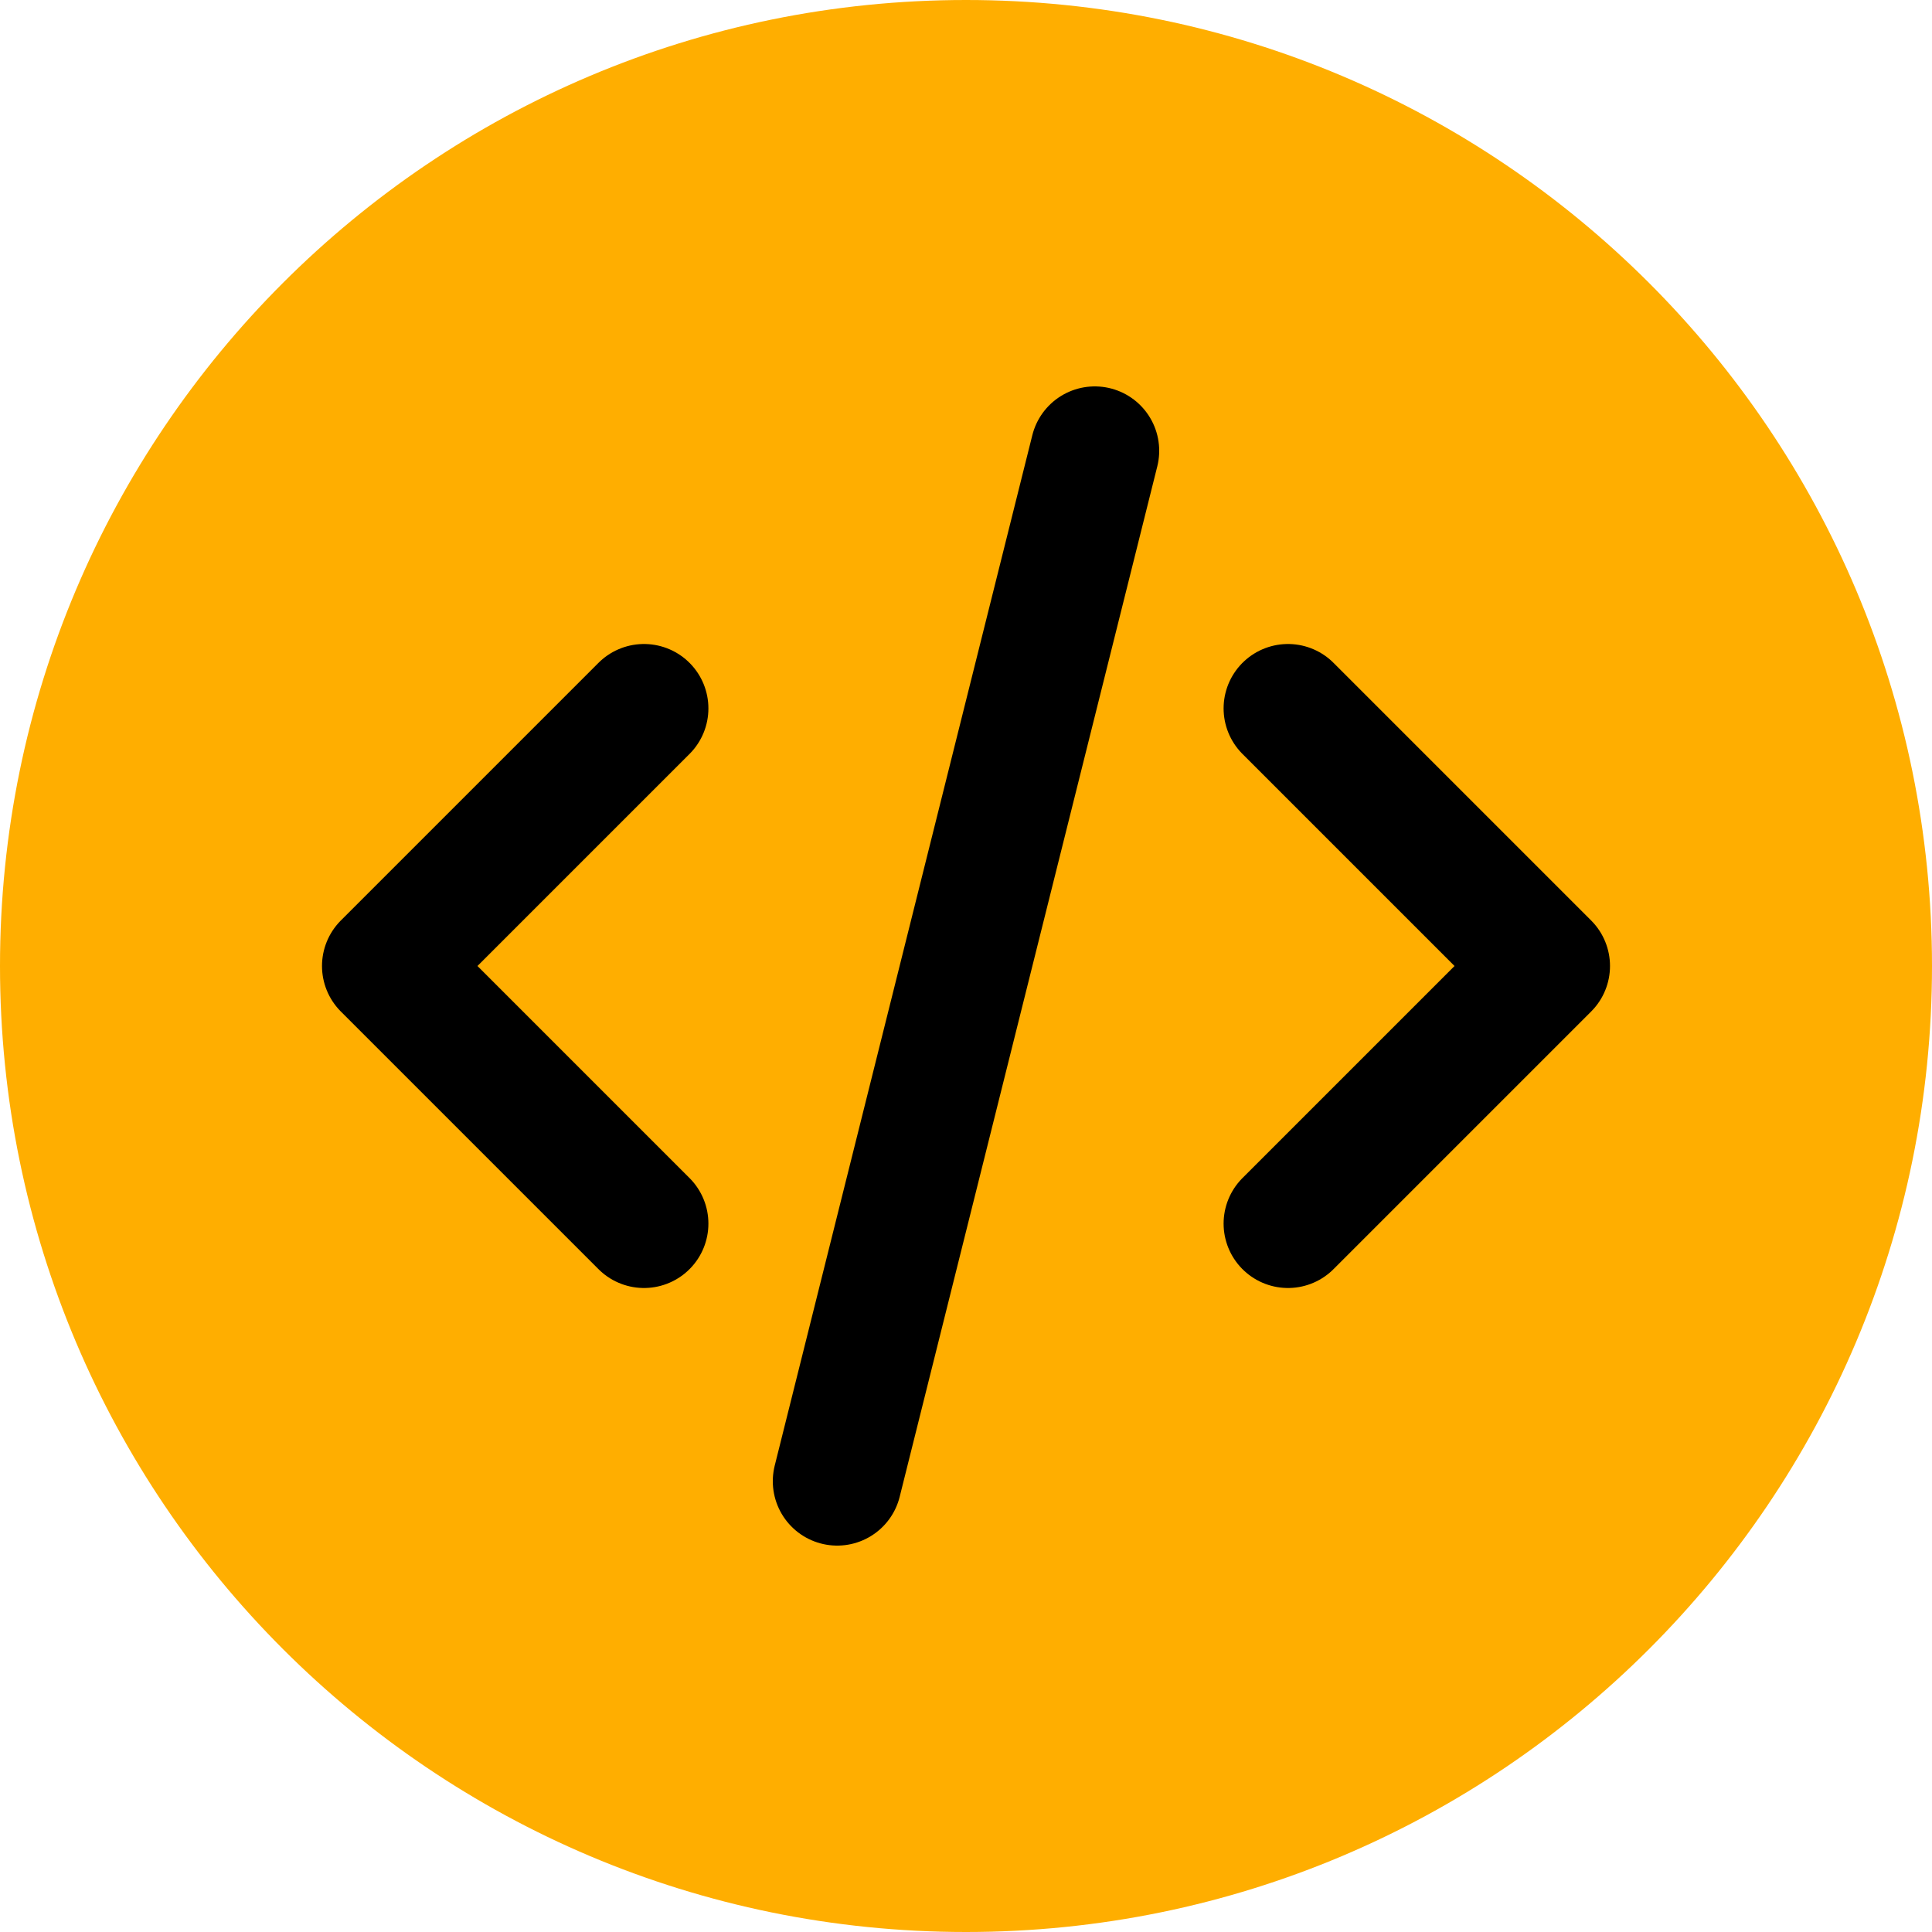
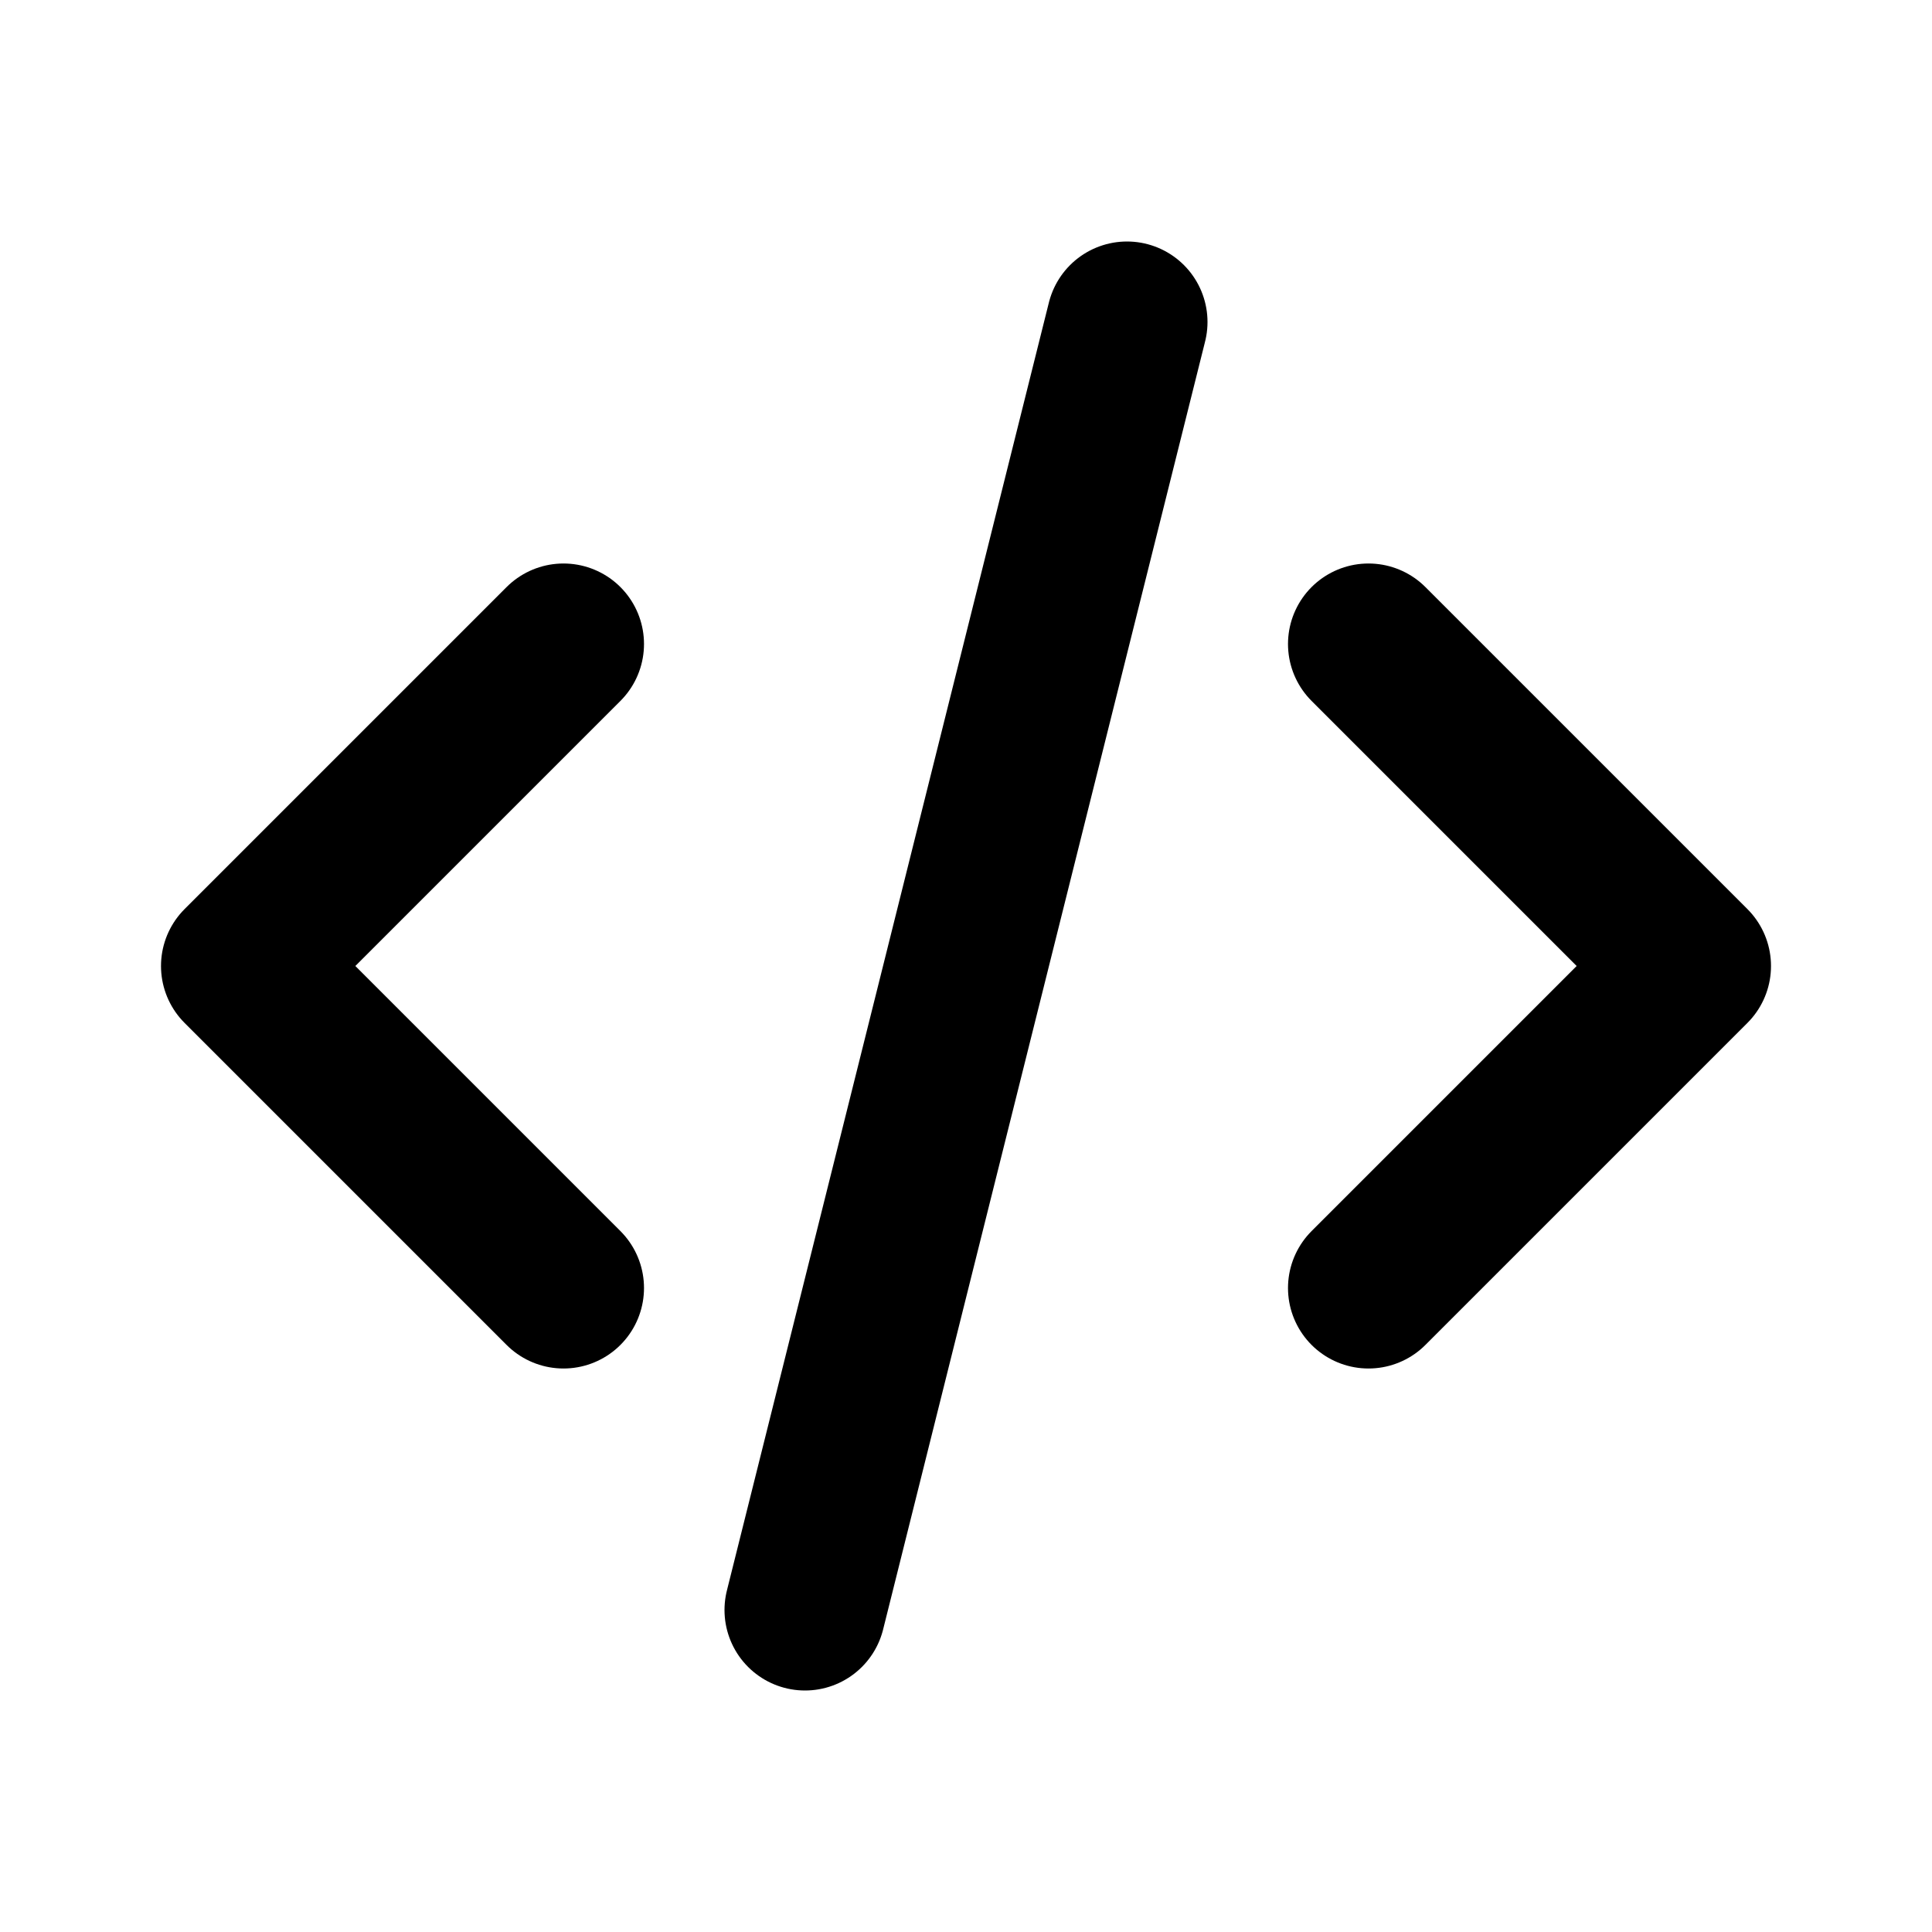
- <svg xmlns="http://www.w3.org/2000/svg" version="1.1" width="1000" height="1000">
-   <rect width="1000" height="1000" rx="500" ry="500" fill="#ffae00" />
-   <g transform="matrix(33.33333,0,0,33.33333,100,100)">
-     <svg version="1.1" width="24" height="24">
-       <svg class="icon icon-tabler icon-tabler-code" width="24" height="24" viewBox="0 0 24 24" stroke-width="2" stroke="currentColor" fill="none" stroke-linecap="round" stroke-linejoin="round">
-         <path stroke="none" d="M0 0h24v24H0z" fill="none" />
-         <polyline points="7 8 3 12 7 16" />
-         <polyline points="17 8 21 12 17 16" />
-         <line x1="14" y1="4" x2="10" y2="20" />
-       </svg>
-     </svg>
-   </g>
+ <svg xmlns="http://www.w3.org/2000/svg" version="1.1" width="24" height="24">
+   <svg class="icon icon-tabler icon-tabler-code" width="24" height="24" viewBox="0 0 24 24" stroke-width="2" stroke="currentColor" fill="none" stroke-linecap="round" stroke-linejoin="round">
+     <path stroke="none" d="M0 0h24v24H0z" fill="none" />
+     <polyline points="7 8 3 12 7 16" />
+     <polyline points="17 8 21 12 17 16" />
+     <line x1="14" y1="4" x2="10" y2="20" />
+   </svg>
+   <style>@media (prefers-color-scheme: light) { :root { filter: none; } }
+ @media (prefers-color-scheme: dark) { :root { filter: invert(100%); } }
+ </style>
</svg>
